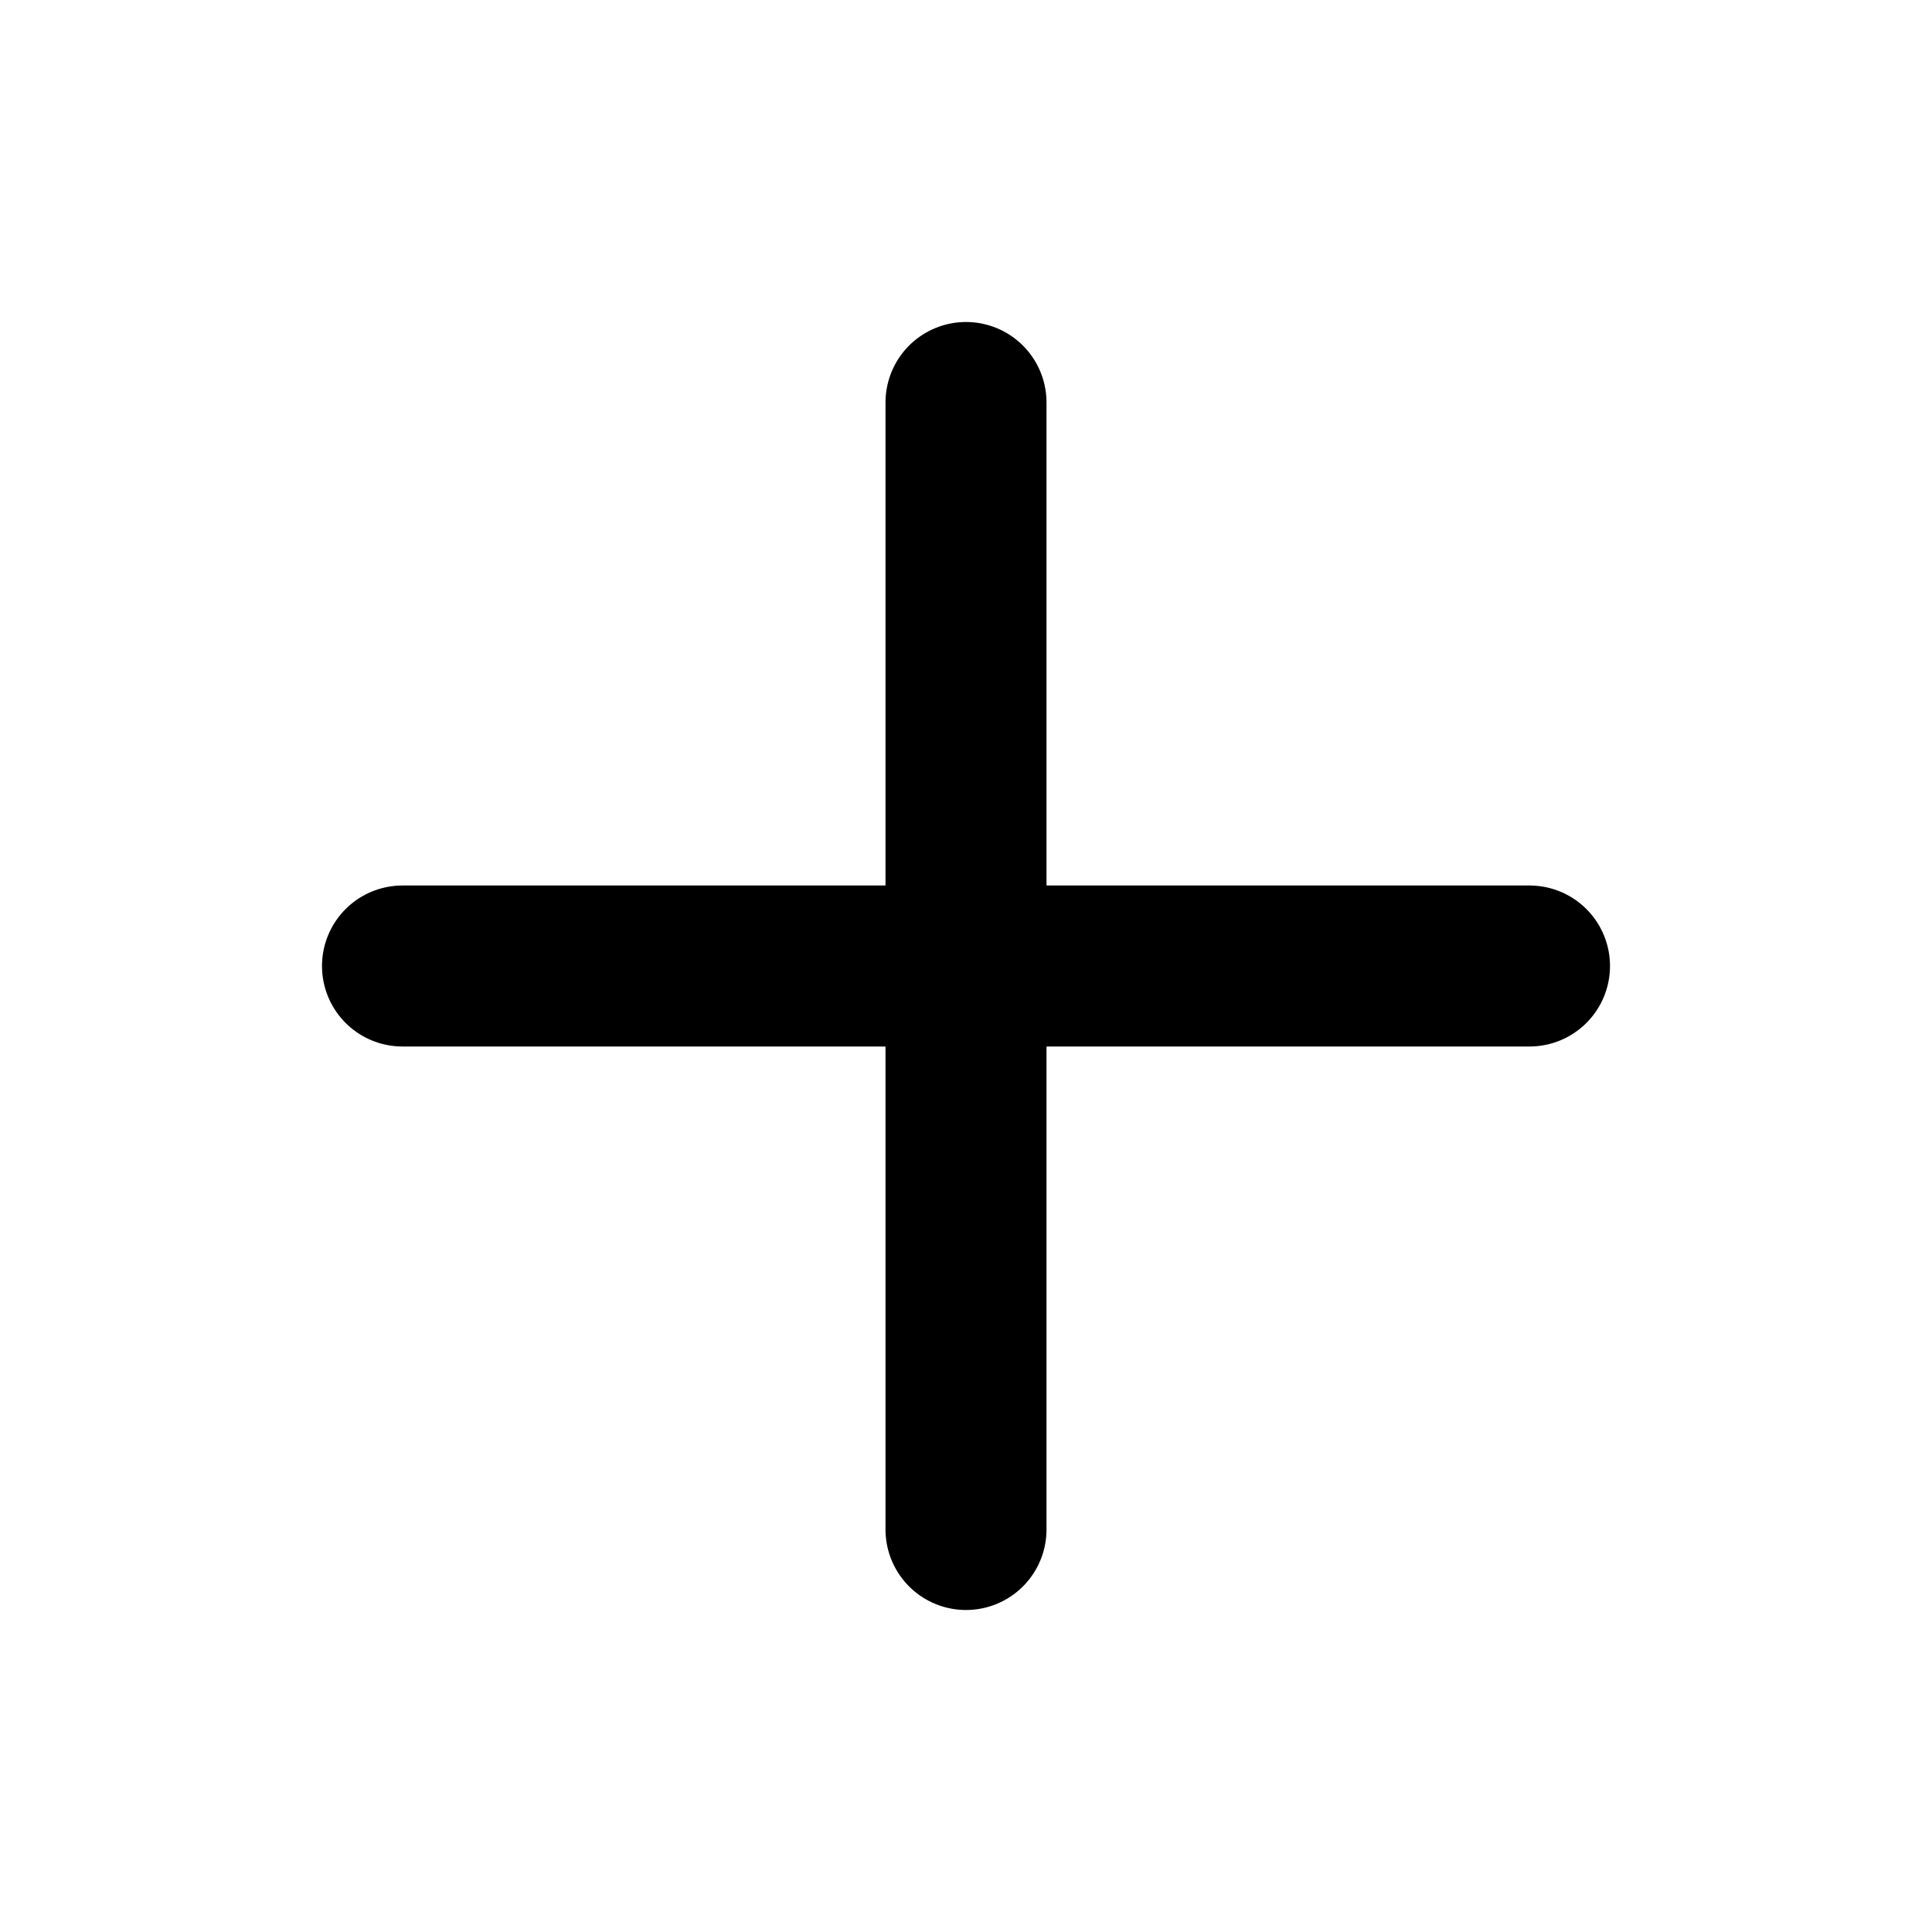
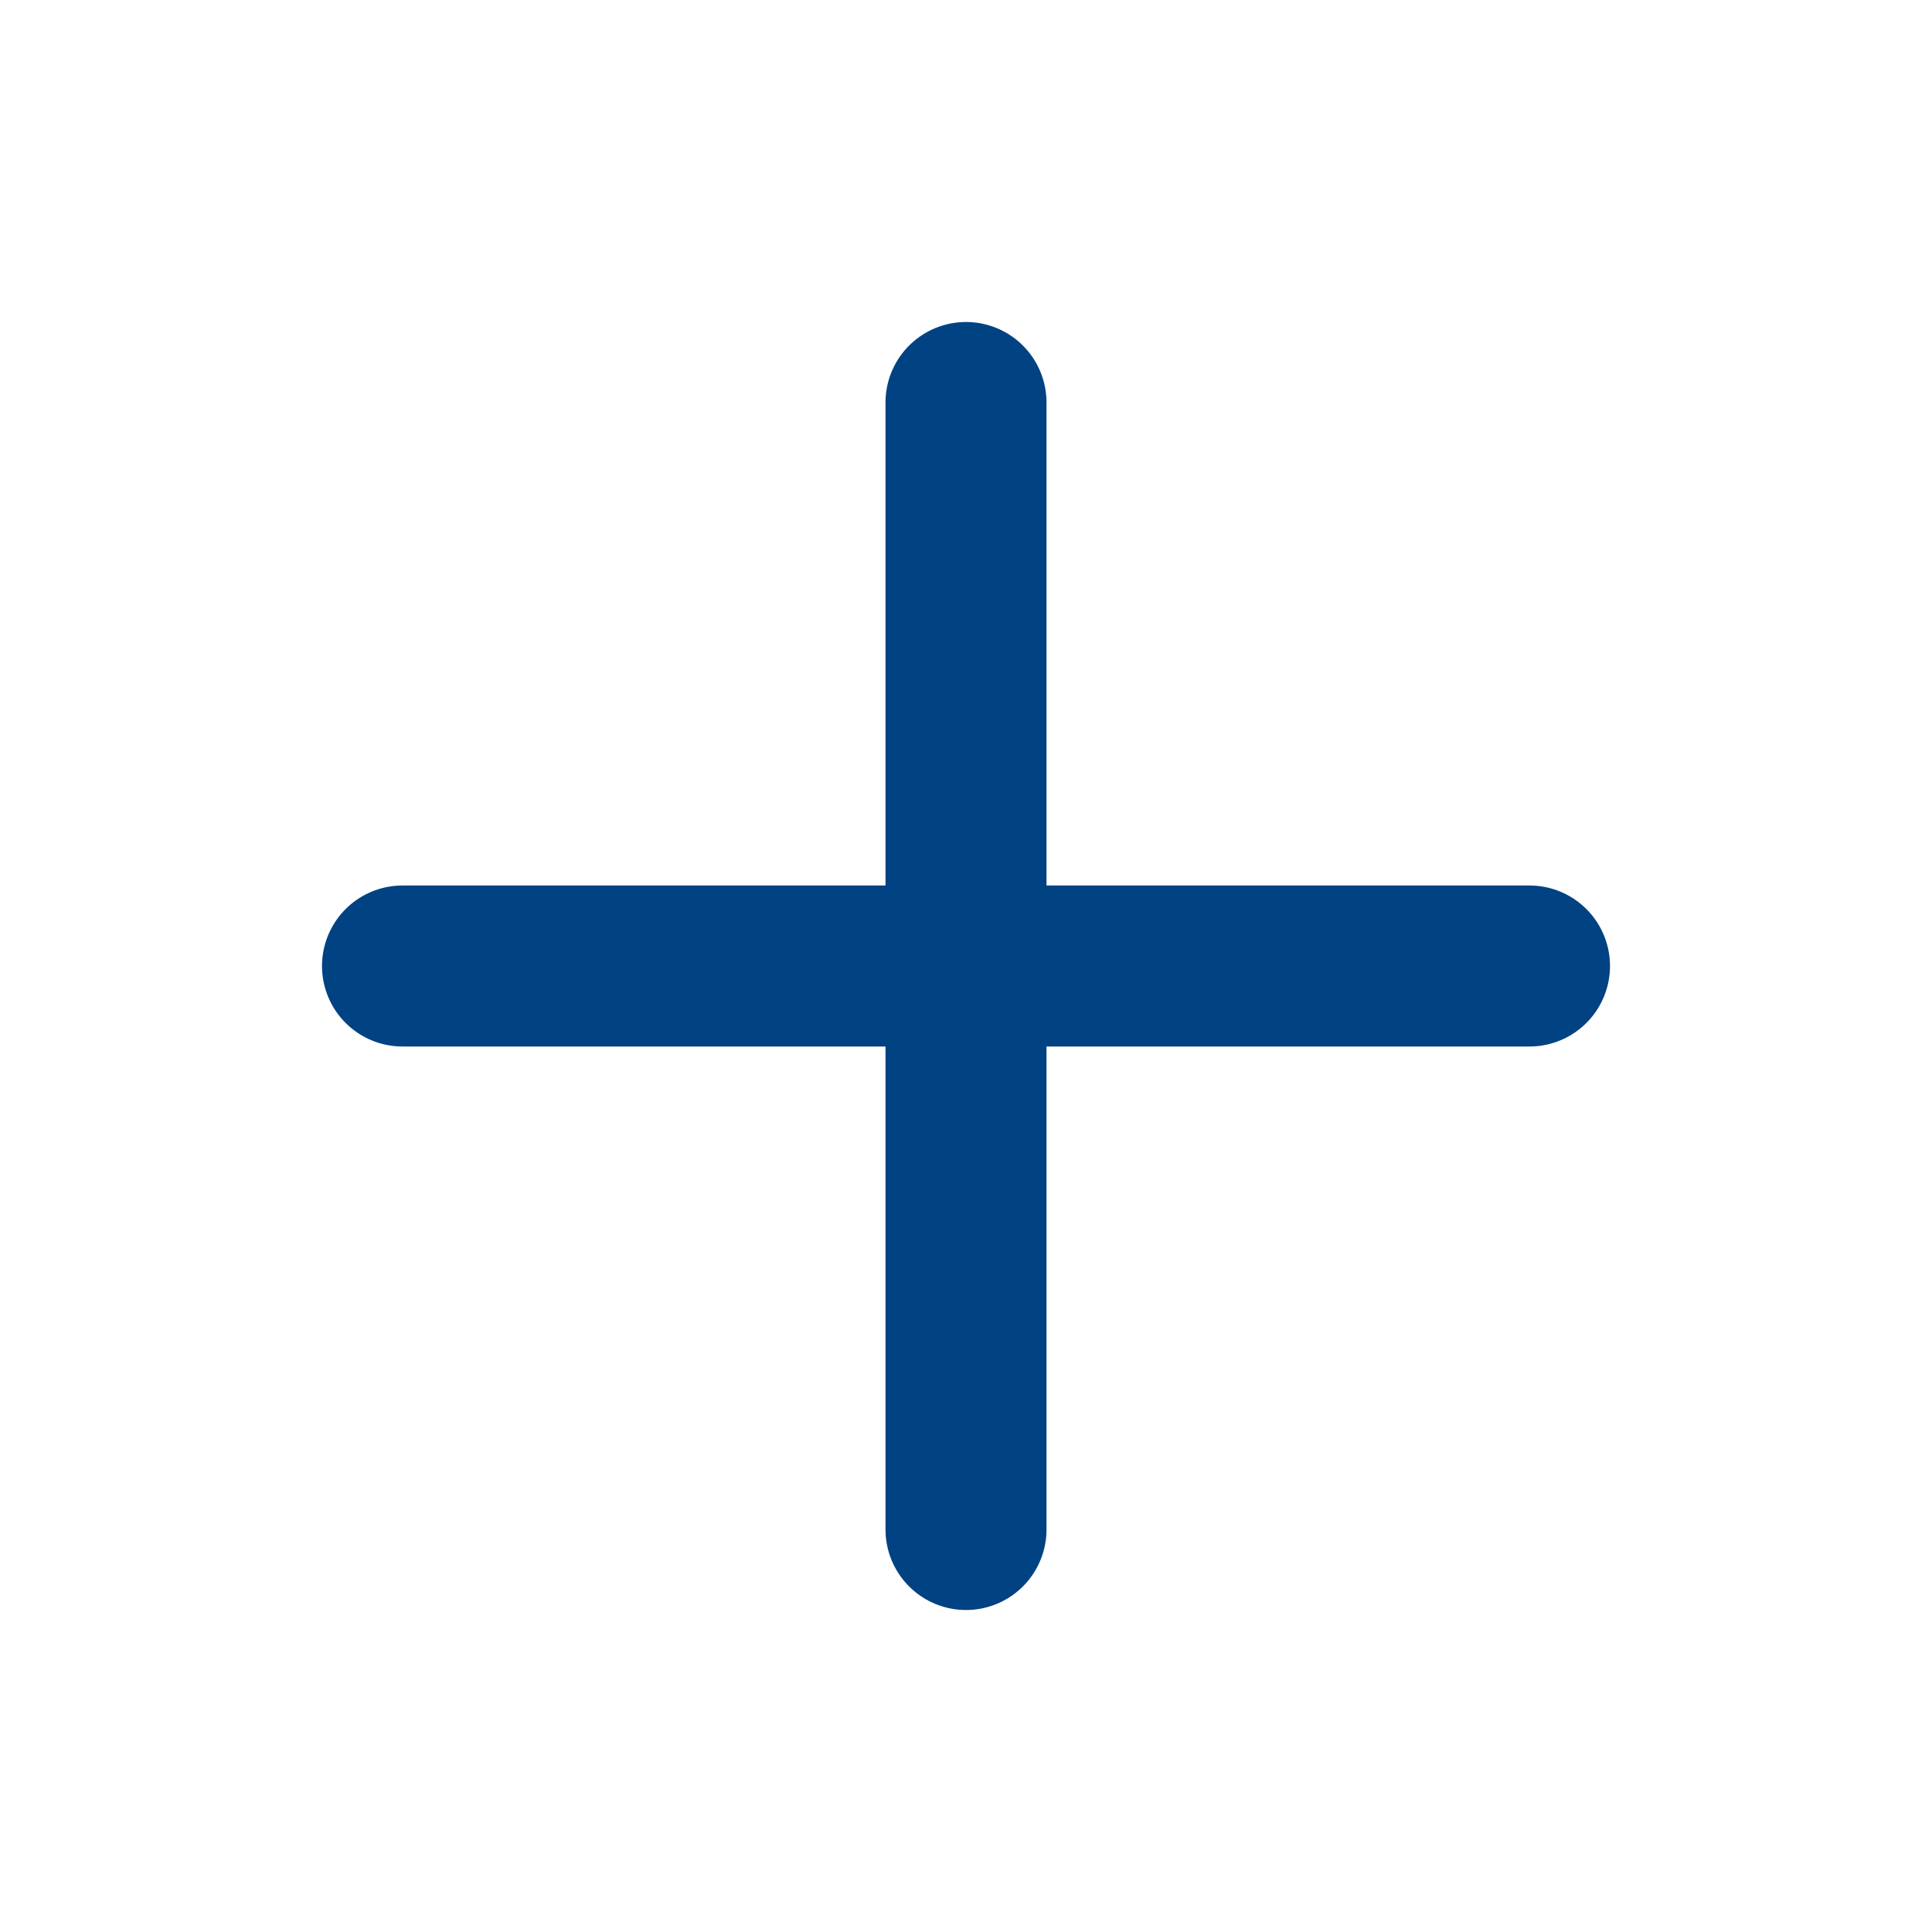
- <svg xmlns="http://www.w3.org/2000/svg" viewBox="0 0 24 24" fill="none" stroke="currentColor" stroke-width="2" stroke-linecap="round" stroke-linejoin="round">
+ <svg xmlns="http://www.w3.org/2000/svg" viewBox="0 0 24 24" fill="none" stroke="#004282" stroke-width="2" stroke-linecap="round" stroke-linejoin="round">
  <line x1="12" y1="5" x2="12" y2="19" />
  <line x1="5" y1="12" x2="19" y2="12" />
</svg>
